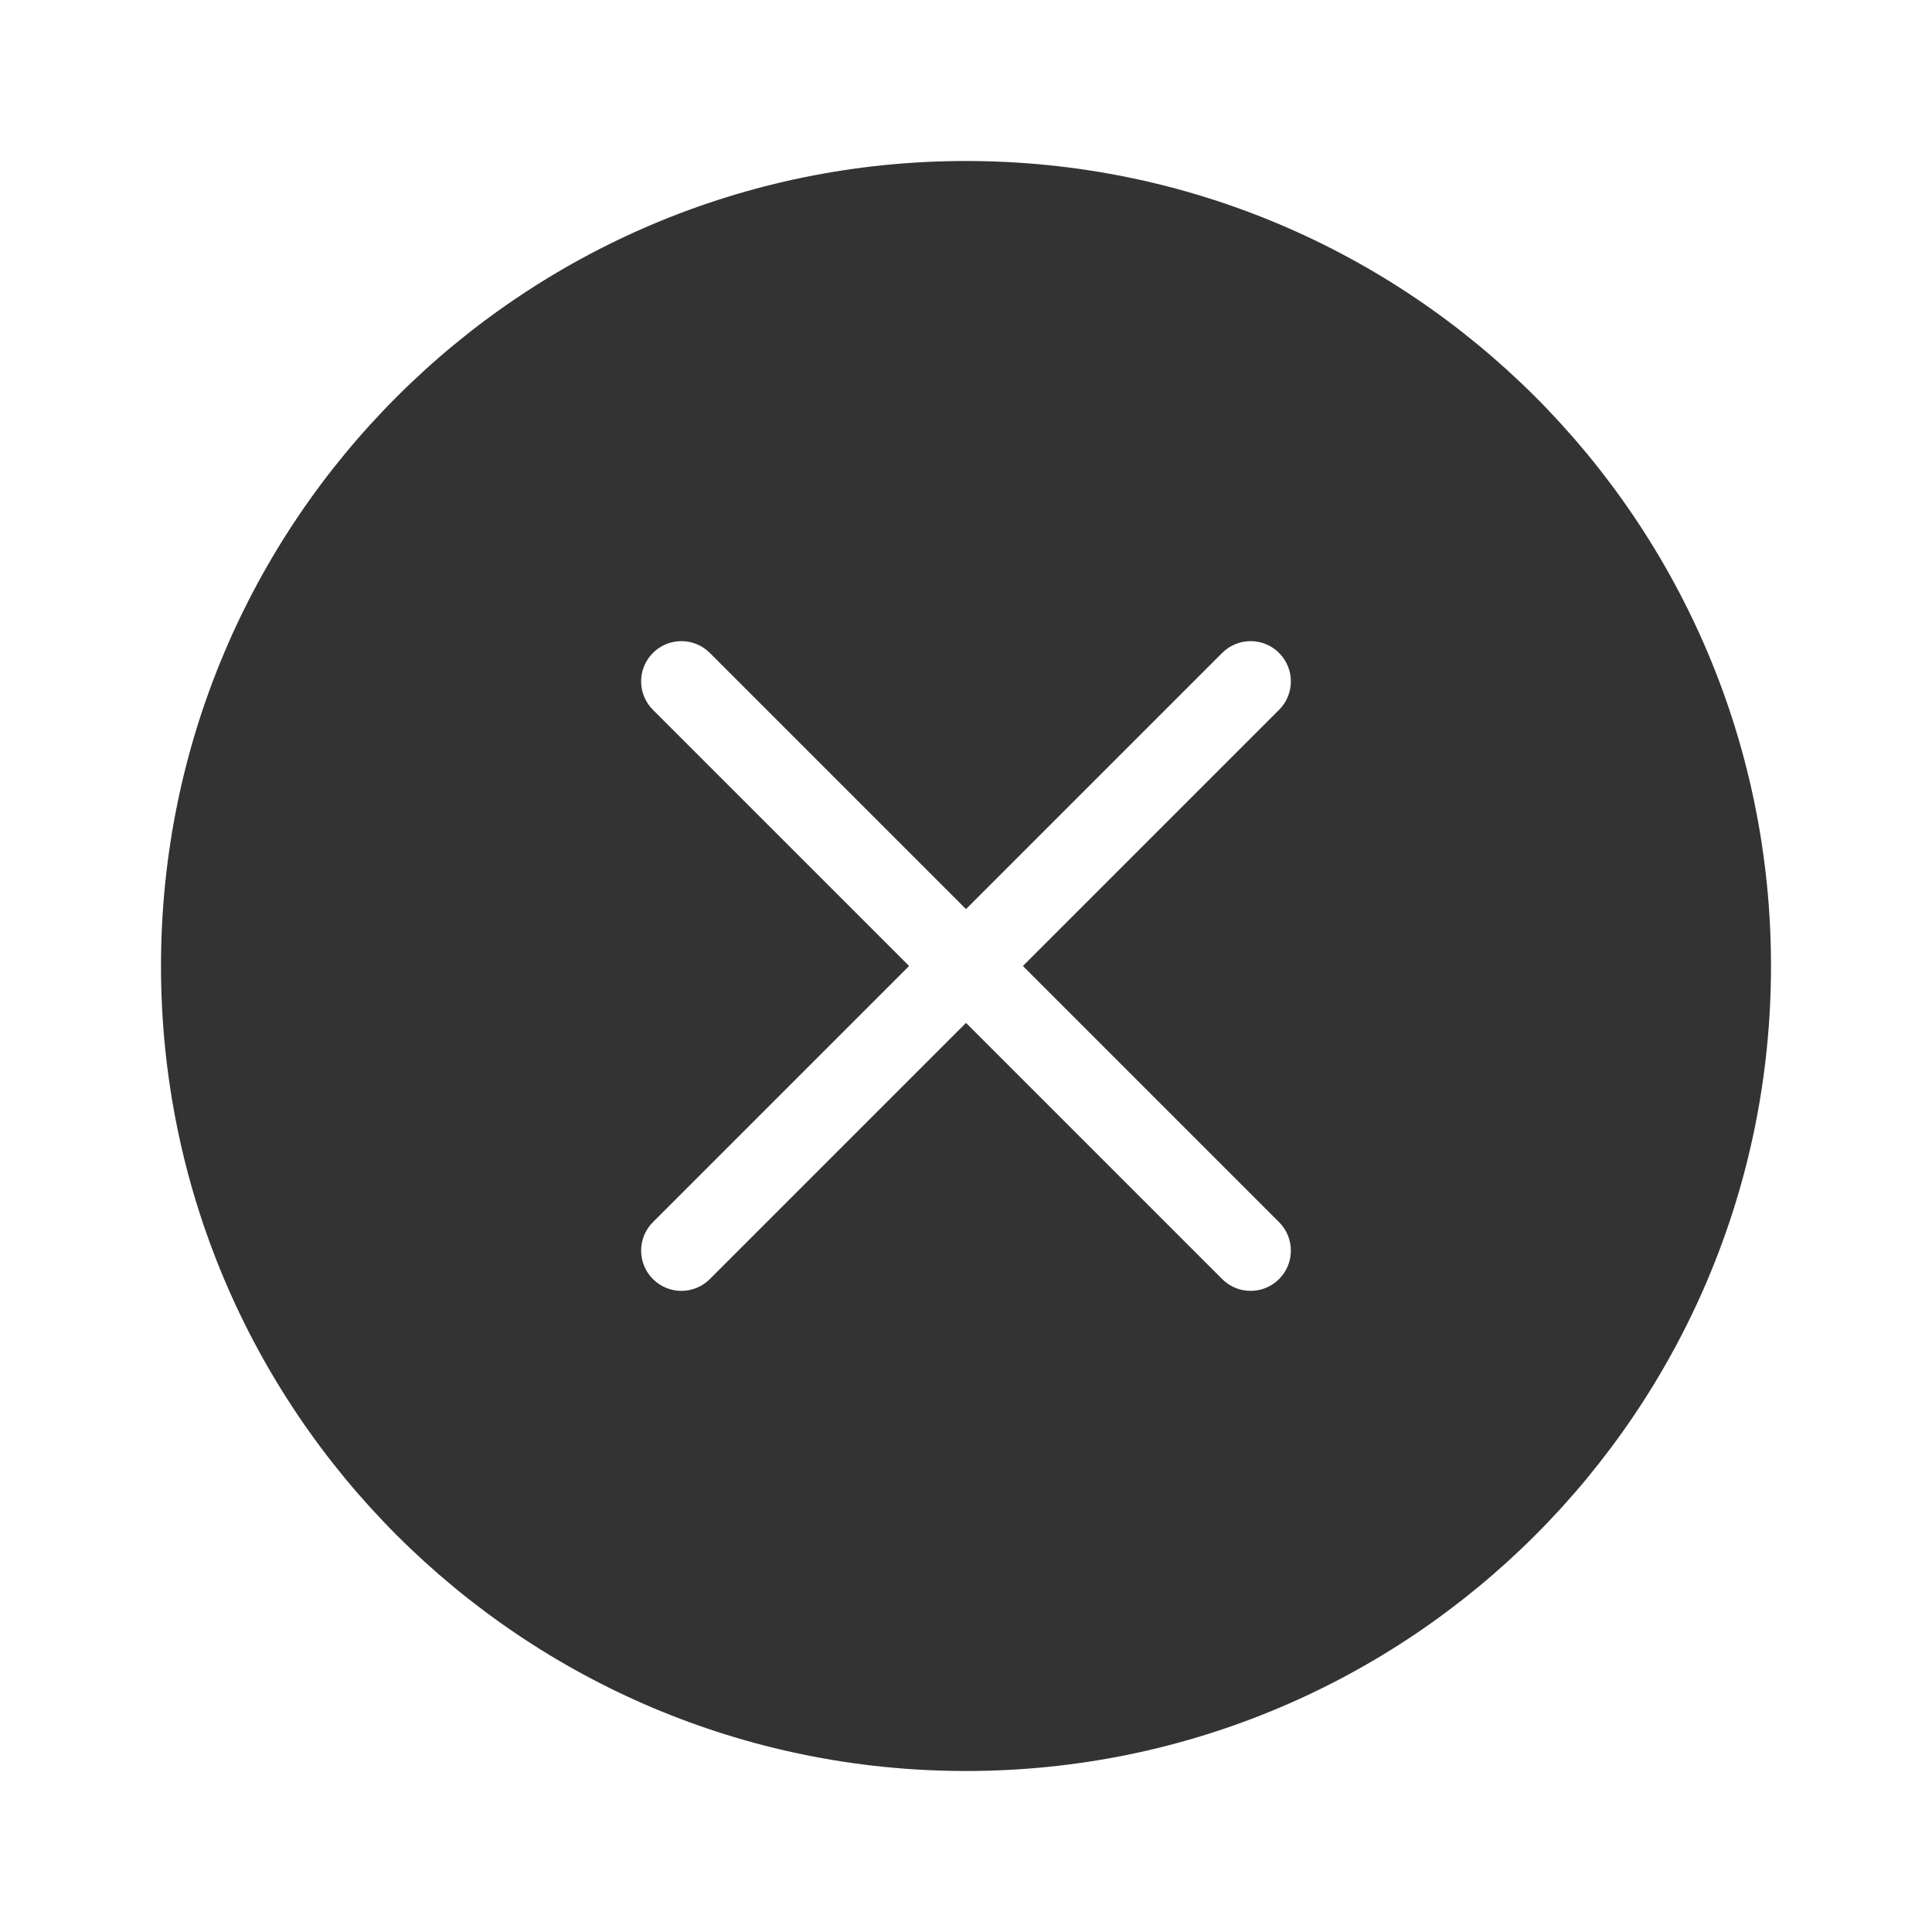
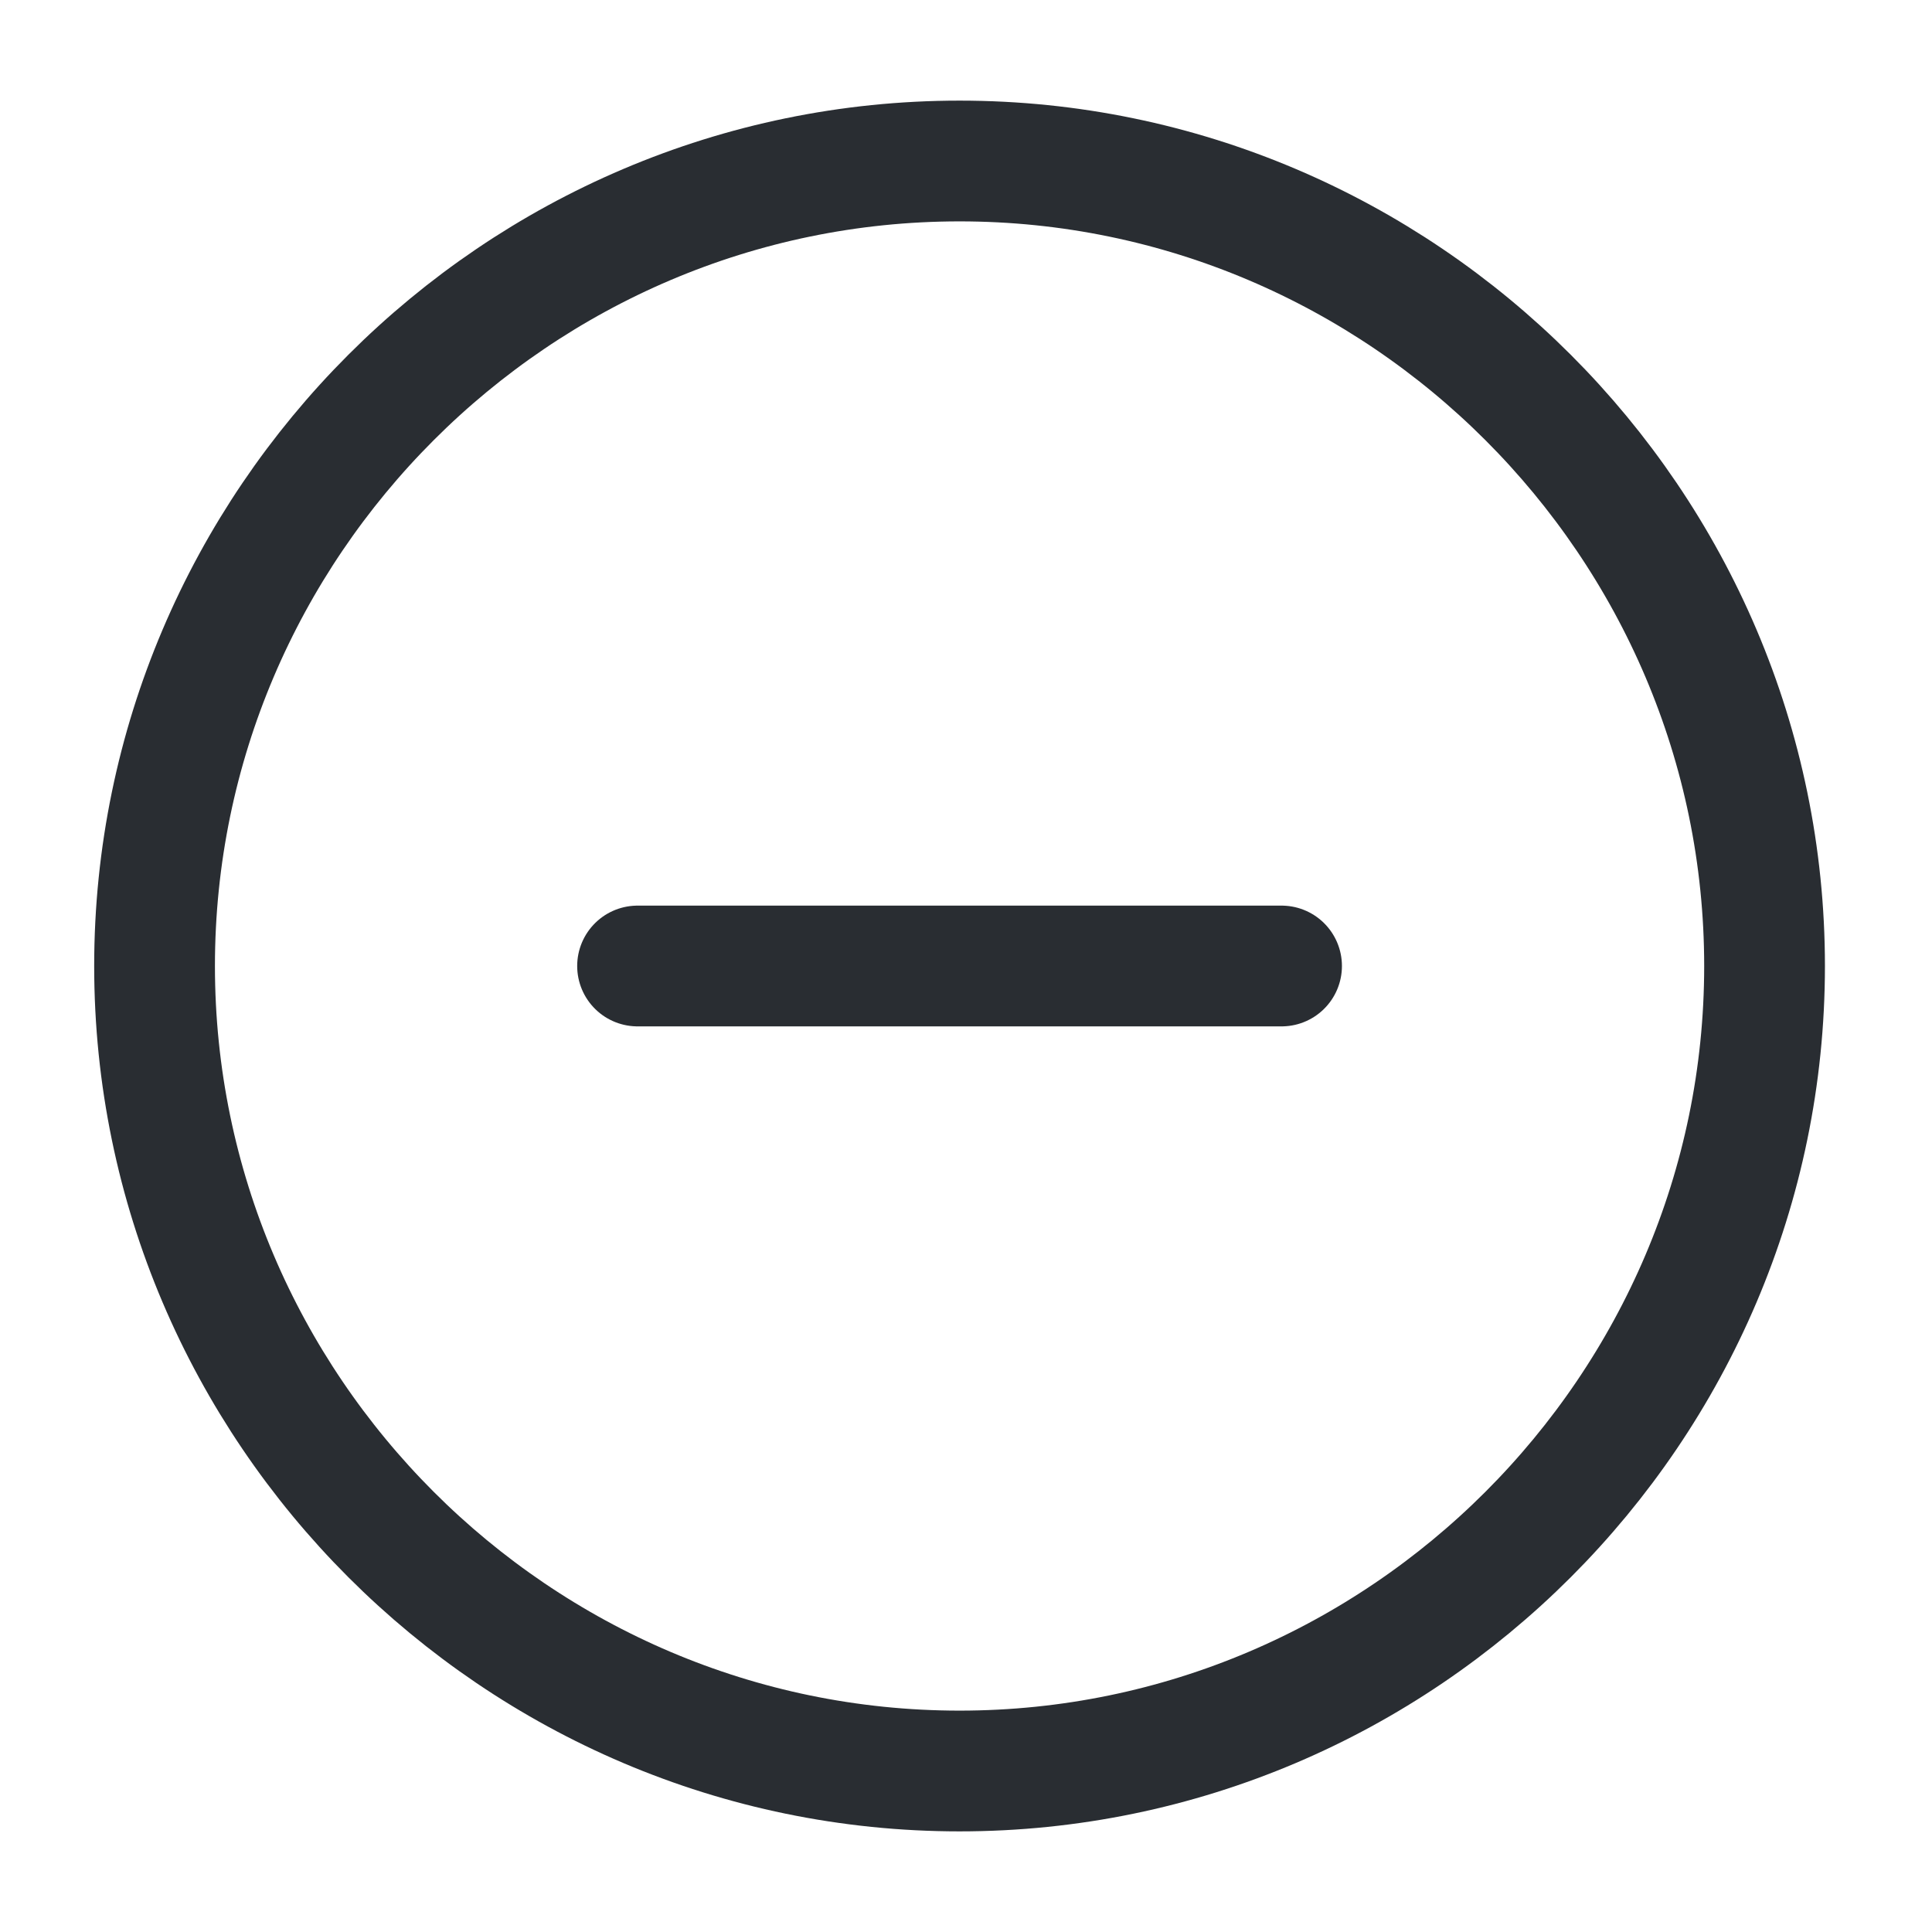
- <svg xmlns="http://www.w3.org/2000/svg" width="128" height="128" viewBox="0 0 48 48" fill="none">
-   <path fill-rule="evenodd" clip-rule="evenodd" d="M44 24C44 35.046 35.046 44 24 44C12.954 44 4 35.046 4 24C4 12.954 12.954 4 24 4C35.046 4 44 12.954 44 24ZM16.222 31.778C15.831 31.388 15.831 30.755 16.222 30.364L22.586 24L16.222 17.636C15.831 17.245 15.831 16.612 16.222 16.222C16.612 15.831 17.245 15.831 17.636 16.222L24 22.586L30.364 16.222C30.755 15.831 31.388 15.831 31.778 16.222C32.169 16.612 32.169 17.246 31.778 17.636L25.414 24L31.778 30.364C32.169 30.755 32.169 31.388 31.778 31.778C31.388 32.169 30.755 32.169 30.364 31.778L24 25.414L17.636 31.778C17.245 32.169 16.612 32.169 16.222 31.778Z" fill="#333333" />
+ <svg xmlns="http://www.w3.org/2000/svg" width="128" height="128" viewBox="0 0 24 24" fill="none">
+   <path d="M11.92 22C17.42 22 21.92 17.5 21.92 12C21.92 6.5 17.42 2 11.92 2C6.42 2 1.92 6.5 1.92 12C1.92 17.5 6.42 22 11.92 22Z" stroke="#292D32" stroke-width="1.5" stroke-linecap="round" stroke-linejoin="round" />
+   <path d="M7.92 12H15.92" stroke="#292D32" stroke-width="1.5" stroke-linecap="round" stroke-linejoin="round" />
</svg>
